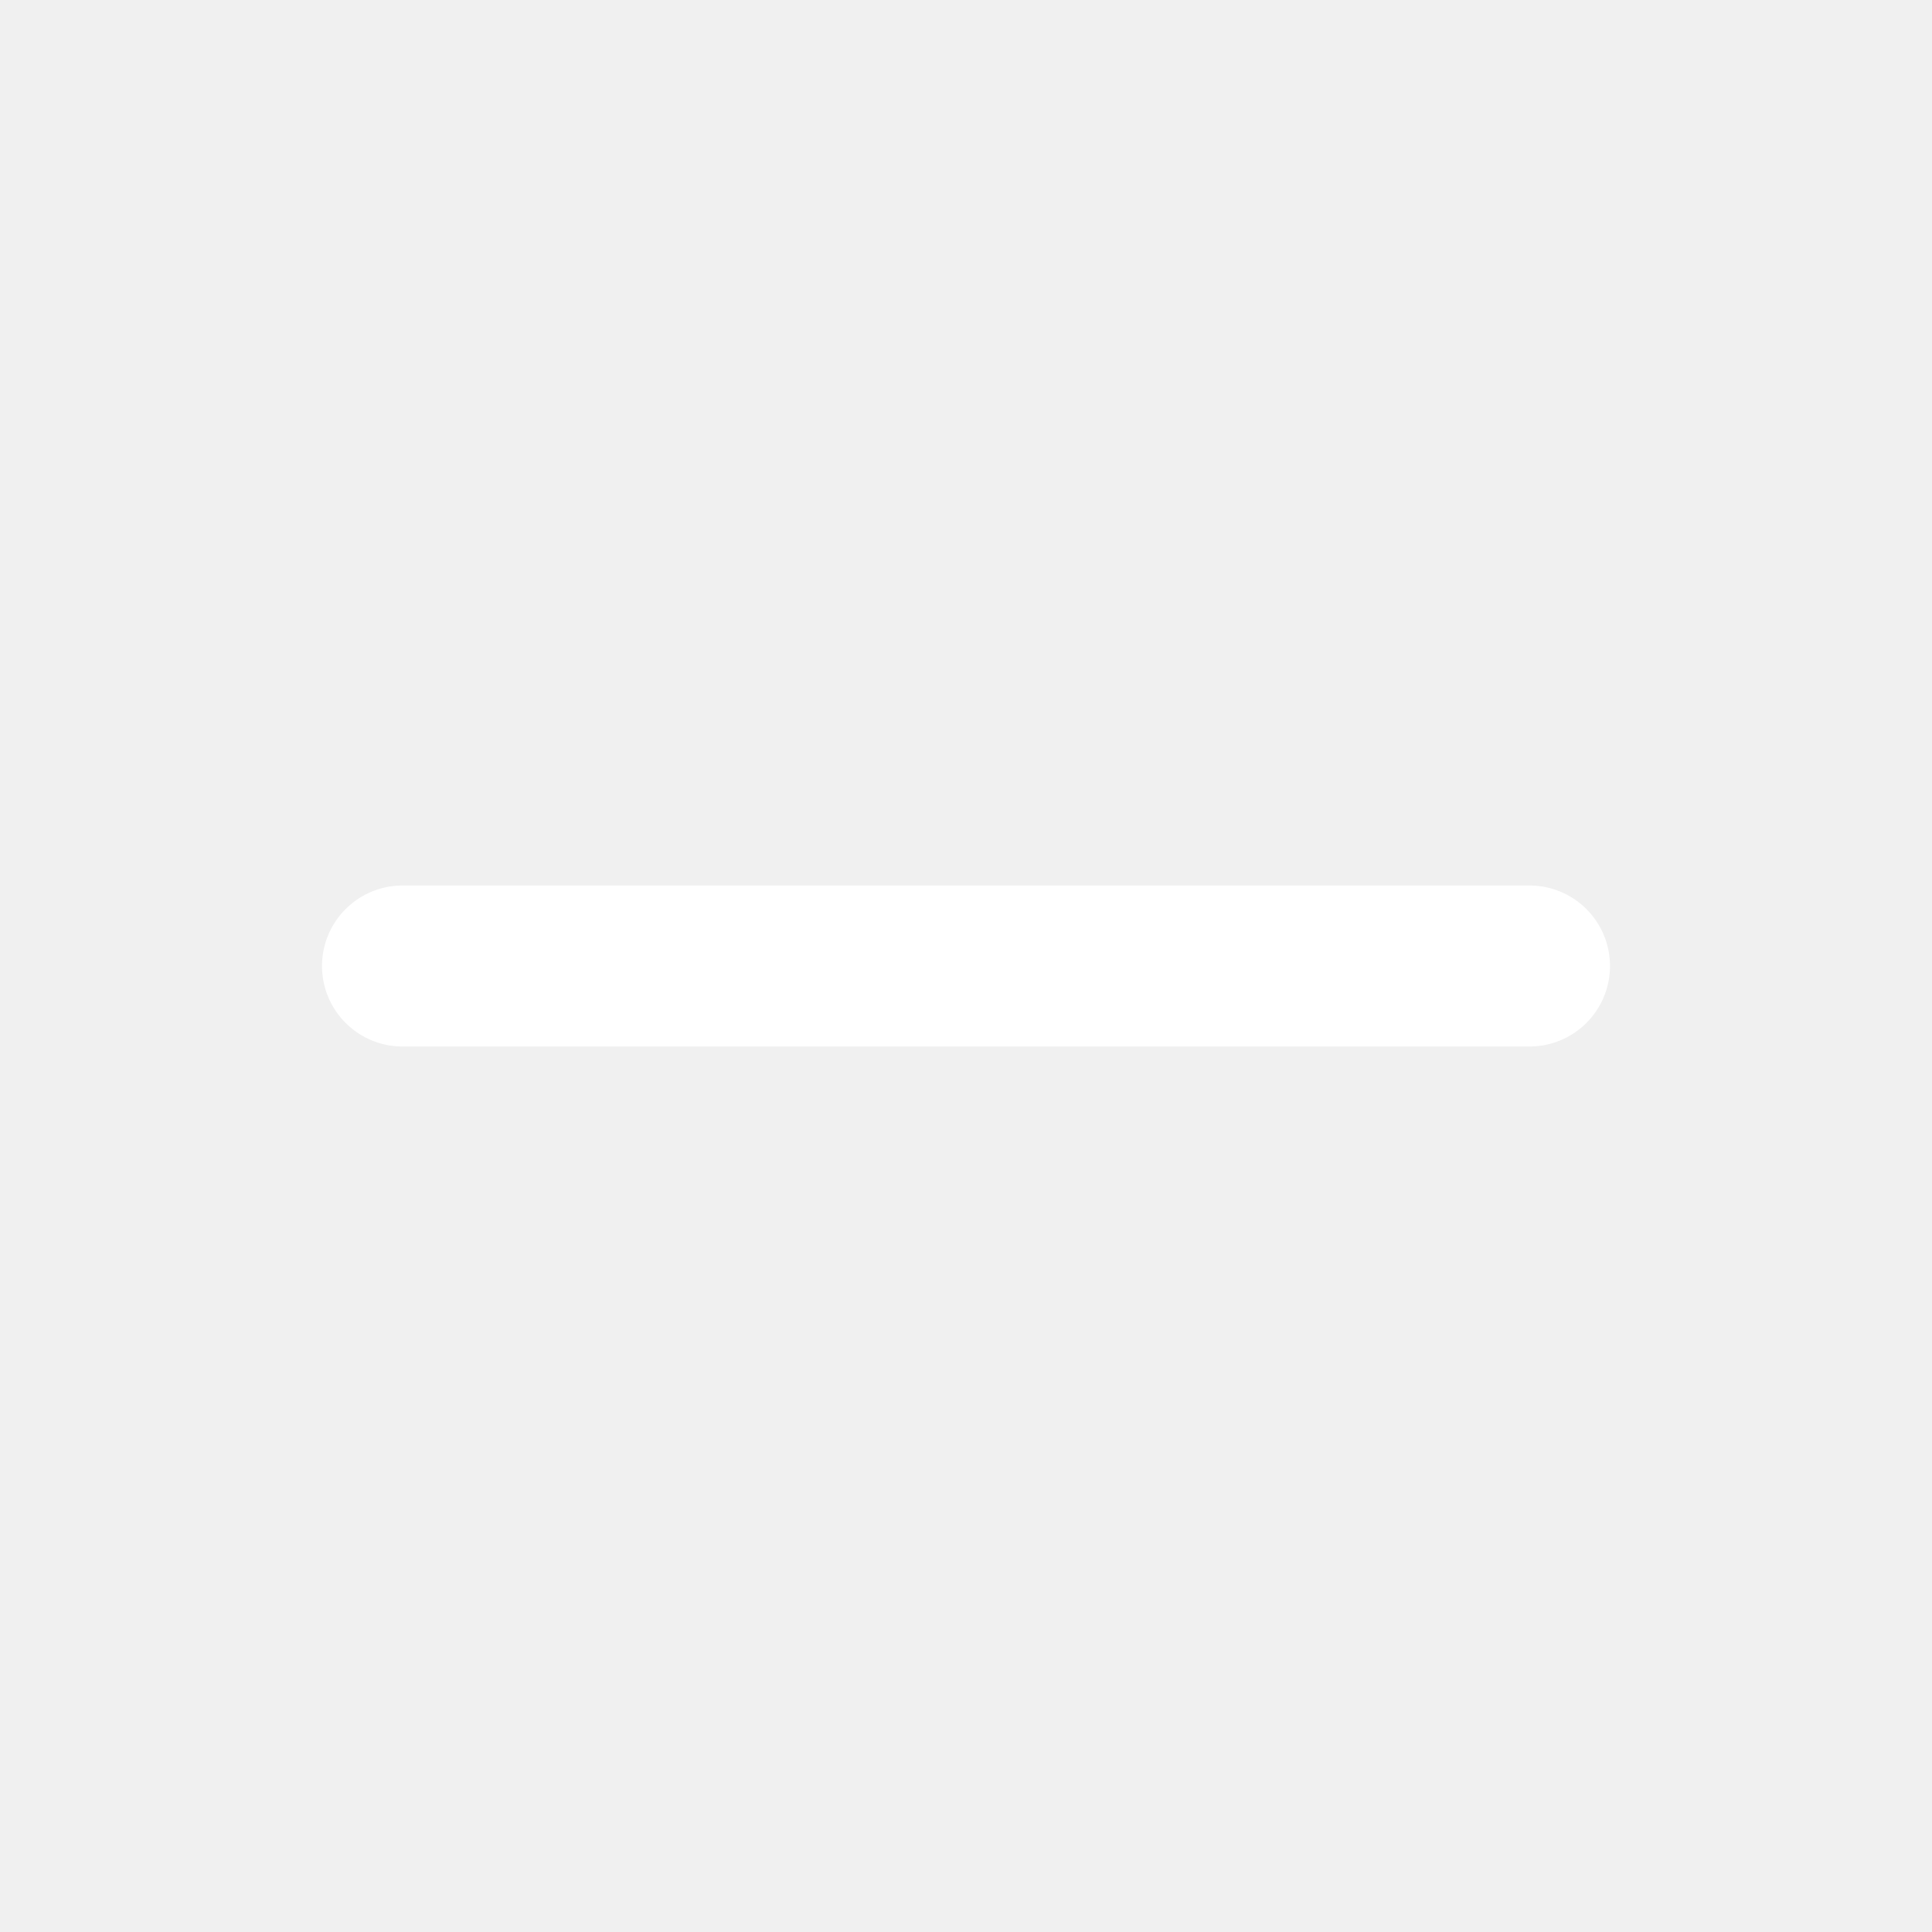
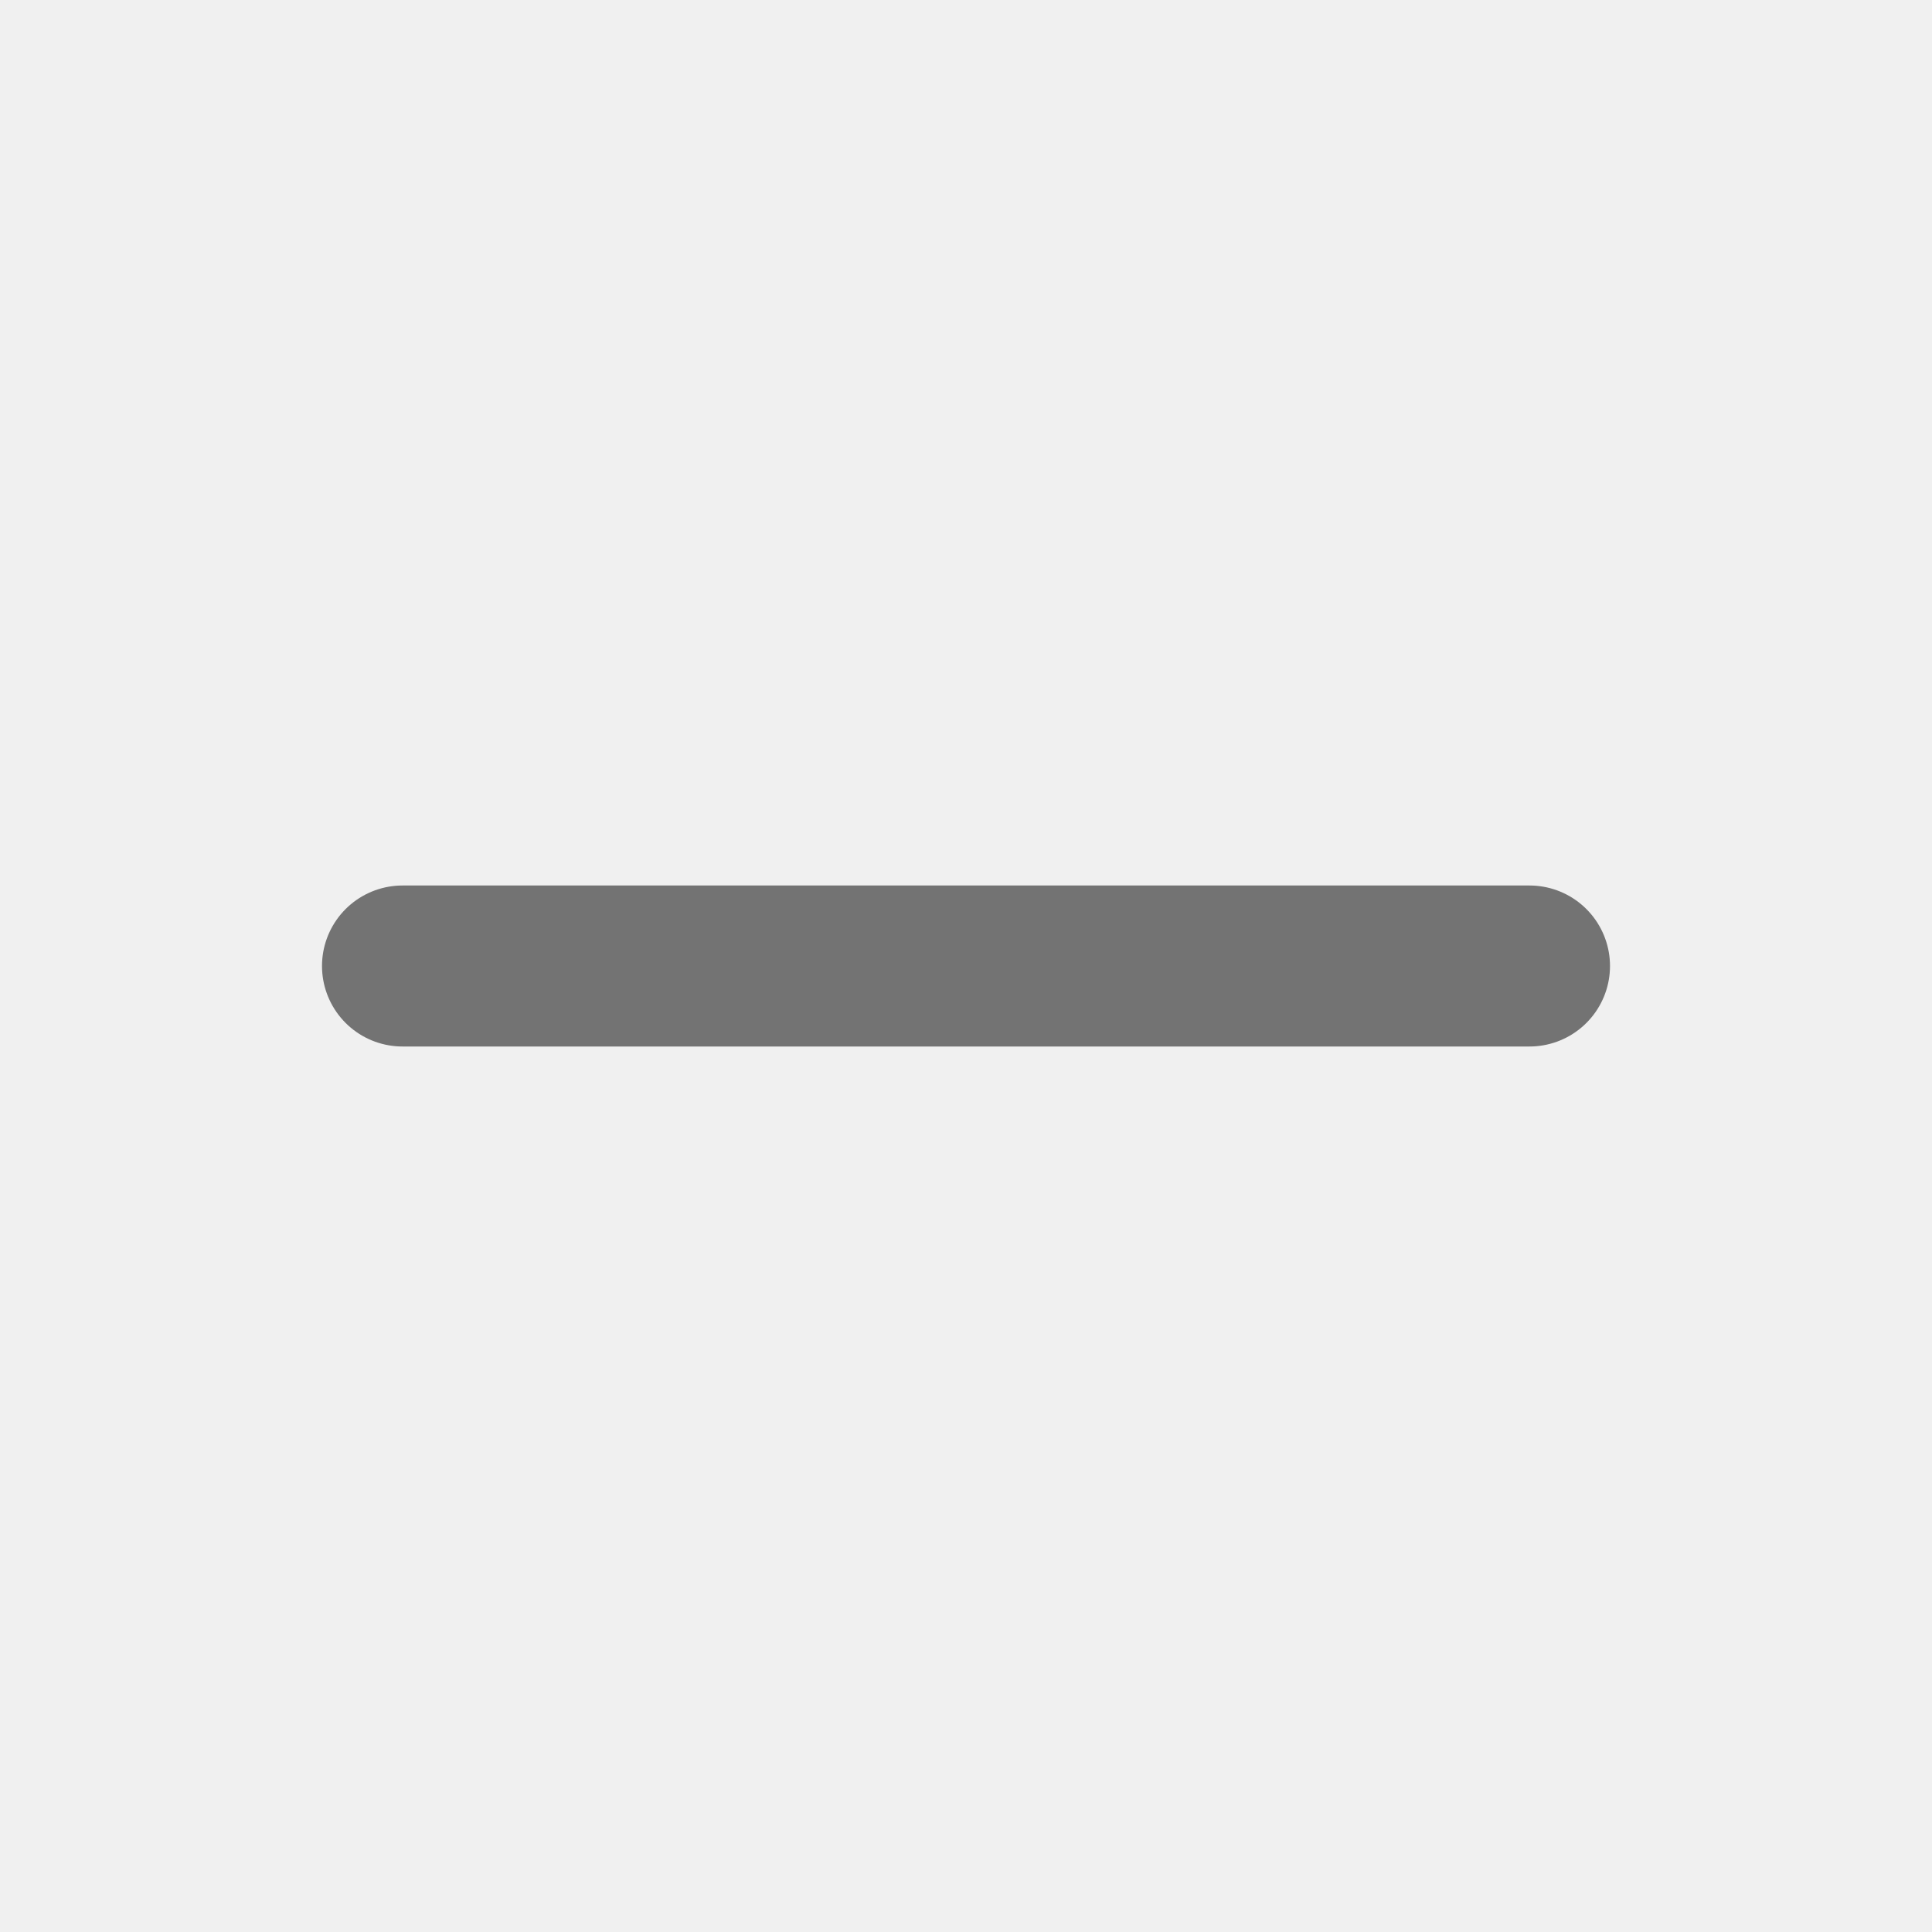
- <svg xmlns="http://www.w3.org/2000/svg" width="24" height="24" viewBox="0 0 24 24" fill="none" stroke="#fff" stroke-width="2" stroke-linecap="round" stroke-linejoin="round">
+ <svg xmlns="http://www.w3.org/2000/svg" width="24" height="24" viewBox="0 0 24 24" fill="none" stroke="#737373" stroke-width="2" stroke-linecap="round" stroke-linejoin="round">
  <path d="M5 12h14" />
</svg>
